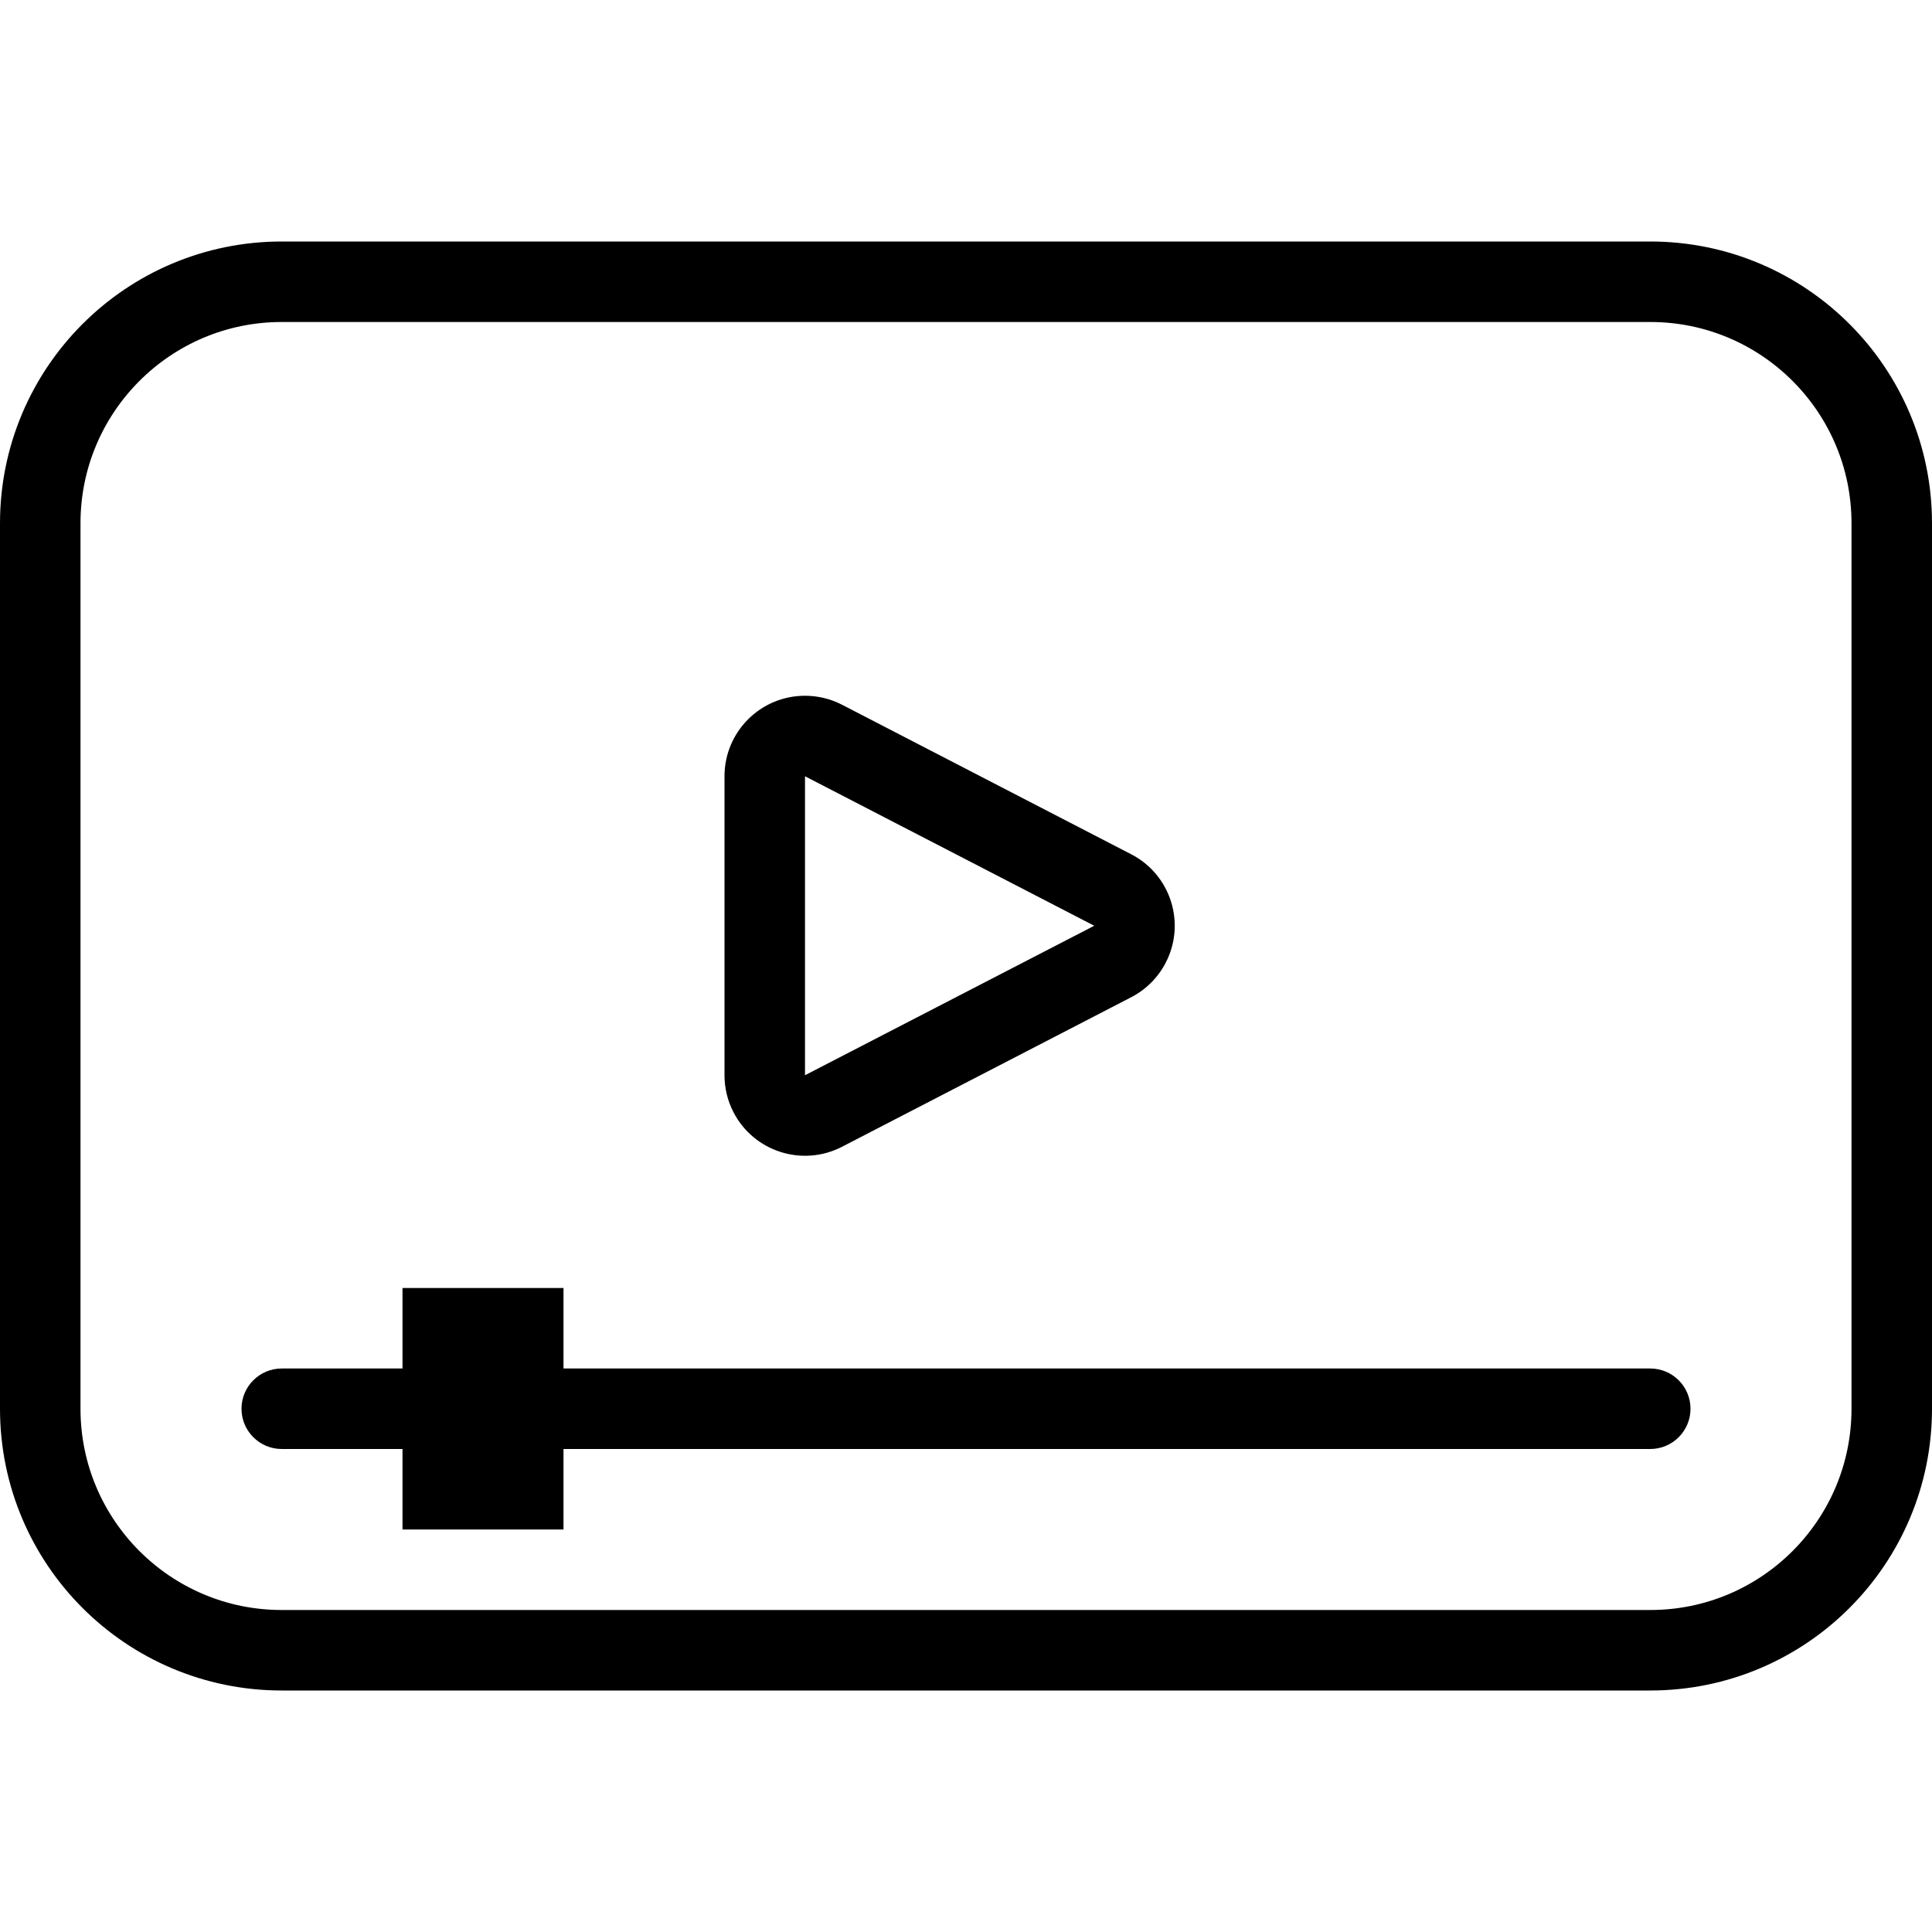
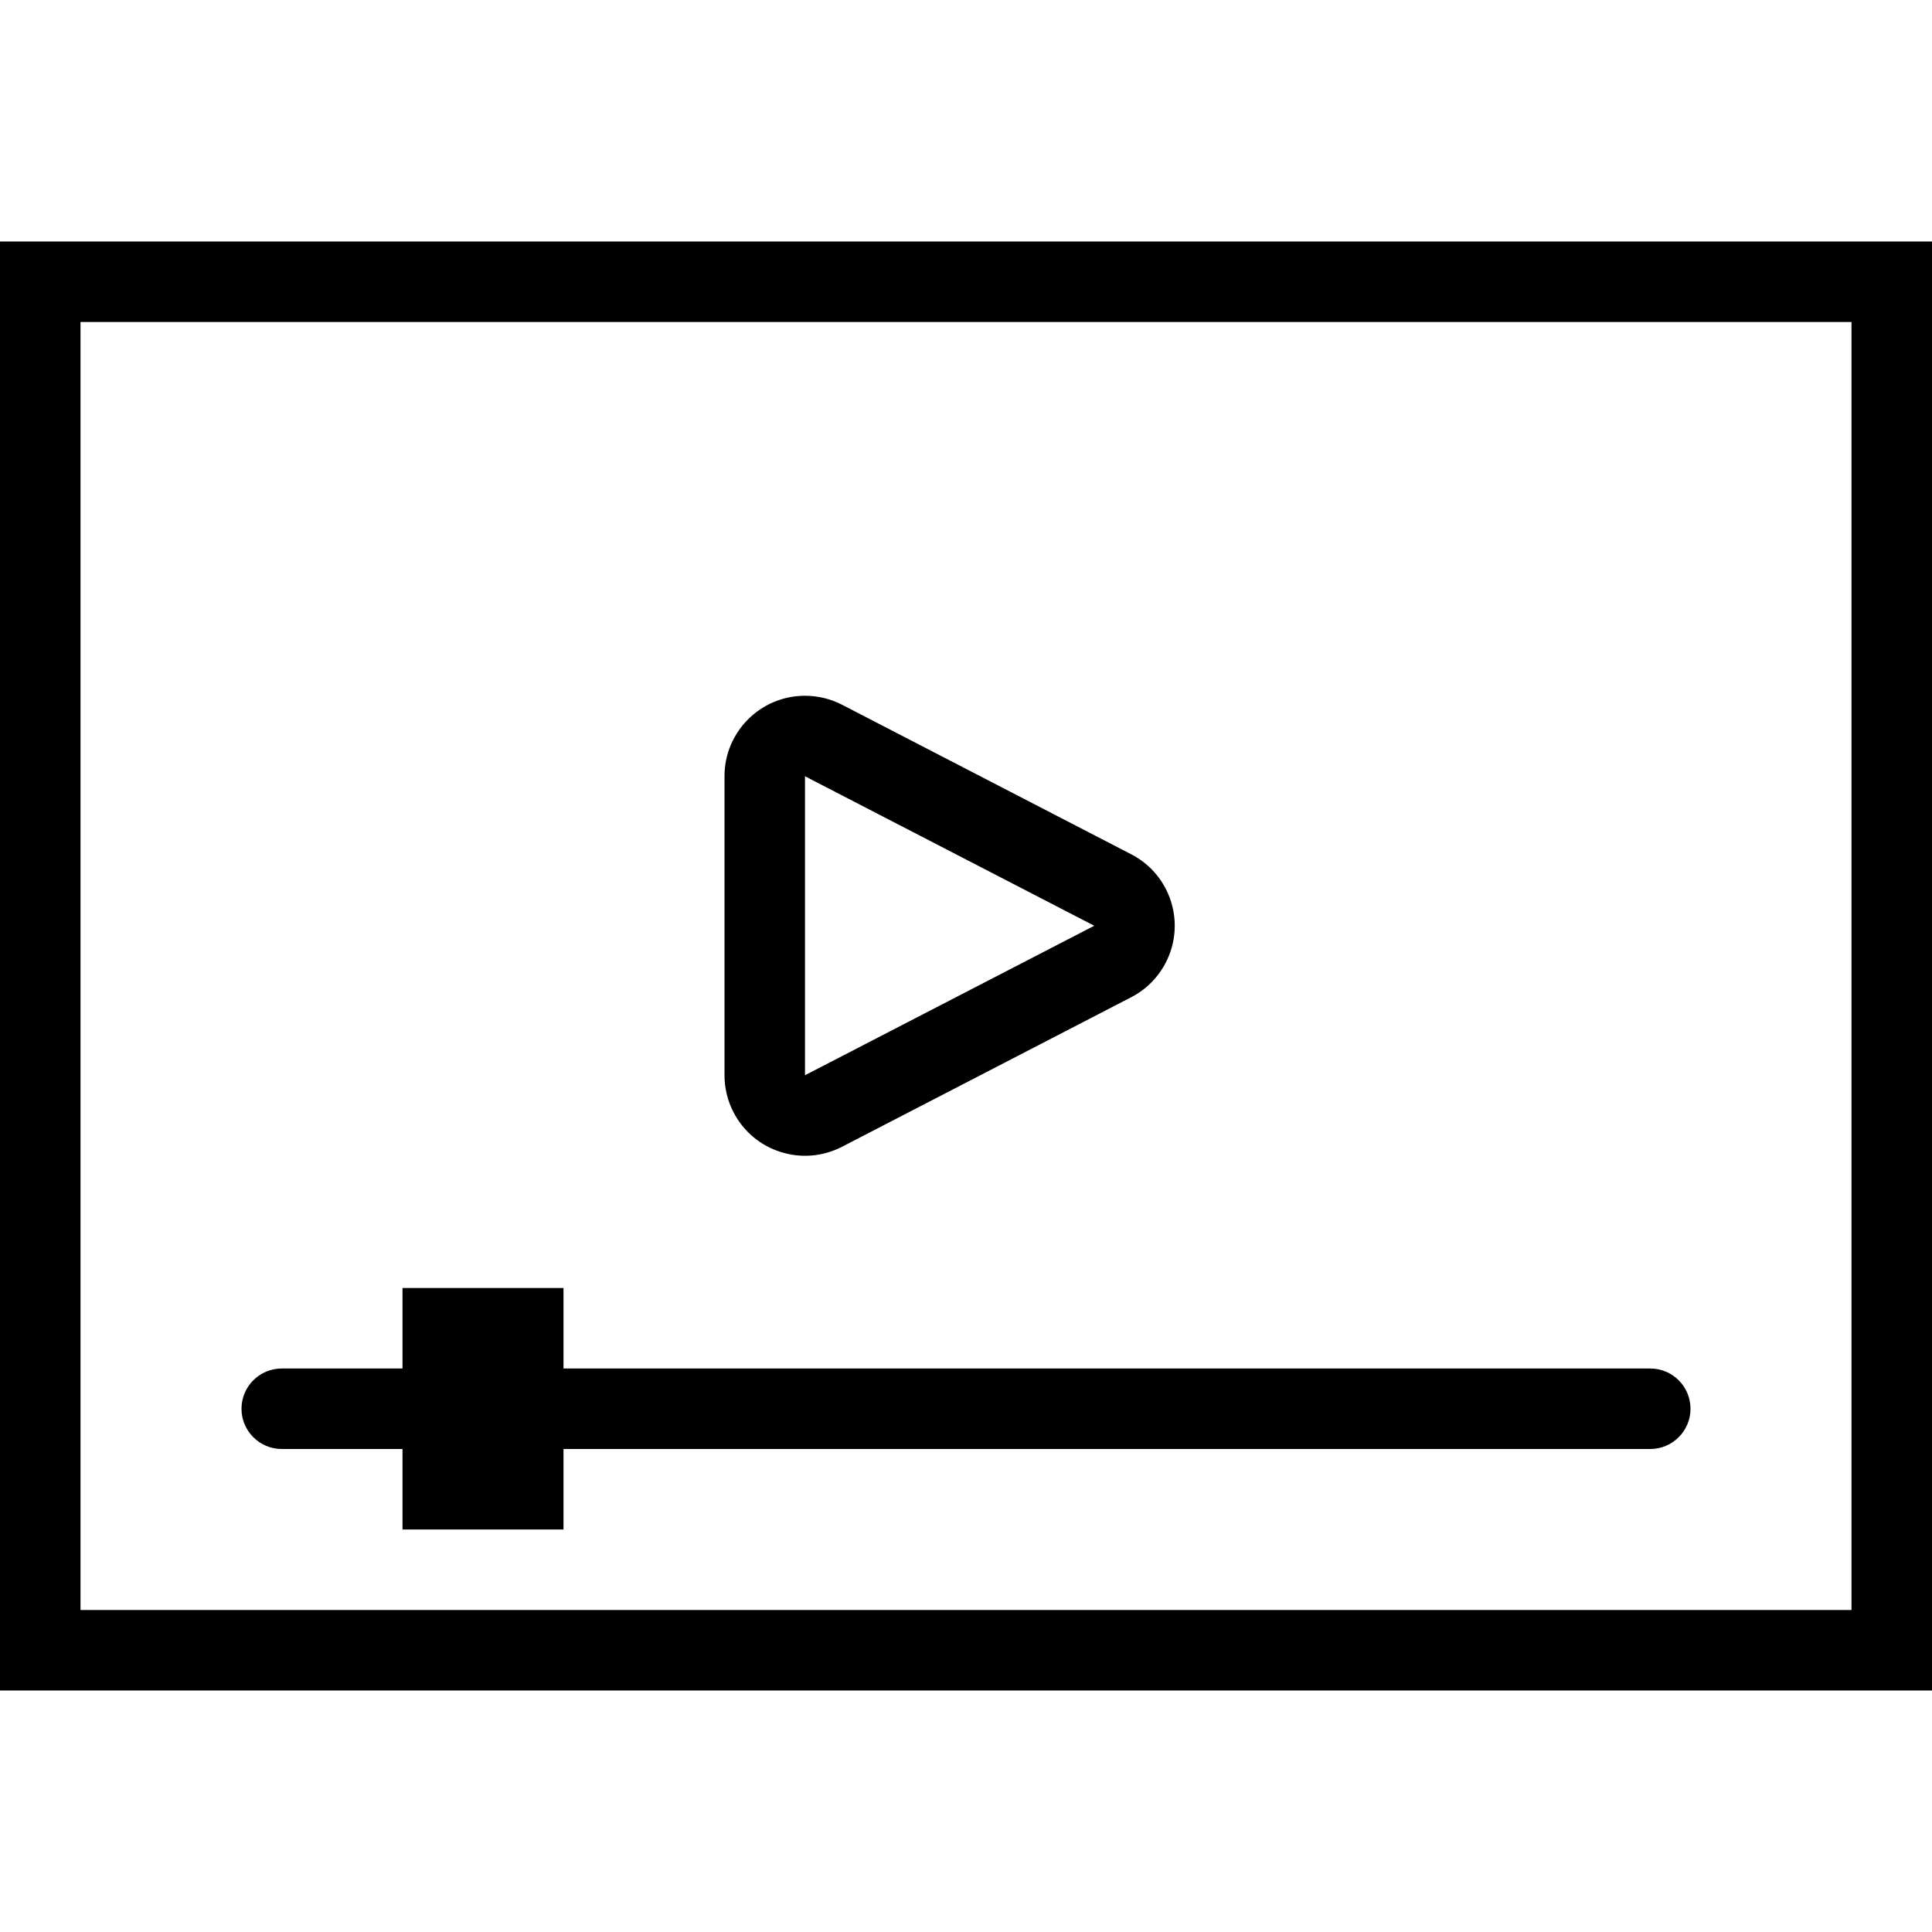
<svg xmlns="http://www.w3.org/2000/svg" width="24px" height="24px" viewBox="0 0 24 24" version="1.1">
  <g id="Video" stroke="none" stroke-width="1" fill="none" fill-rule="evenodd">
    <g transform="translate(0, 3)" fill-rule="nonzero">
-       <rect id="Rectangle-Copy-7" stroke="#000000" x="0.5" y="0.5" width="23" height="17" rx="3" />
+       <rect id="Rectangle-Copy-7" stroke="#000000" x="0.5" y="0.5" width="23" height="17" />
      <path d="M10,10.357 L13.593,8.5 L10,6.643 L10,10.357 Z M10.459,5.754 L14.052,7.612 C14.543,7.865 14.735,8.469 14.481,8.959 C14.386,9.143 14.236,9.293 14.052,9.388 L10.459,11.246 C9.969,11.499 9.365,11.307 9.112,10.817 C9.038,10.675 9,10.517 9,10.357 L9,6.643 C9,6.09 9.448,5.643 10,5.643 C10.16,5.643 10.317,5.681 10.459,5.754 Z" id="Line-24" fill="#000000" />
      <path d="M3,14.5 L3,14.5 C3,14.224 3.224,14 3.5,14 L20.5,14 C20.776,14 21,14.224 21,14.5 L21,14.5 C21,14.776 20.776,15 20.5,15 L3.5,15 C3.224,15 3,14.776 3,14.5 Z" id="Line-25" fill="#000000" />
      <rect id="Rectangle-17" stroke="#000000" x="5.5" y="13.5" width="1" height="2" />
    </g>
  </g>
</svg>
